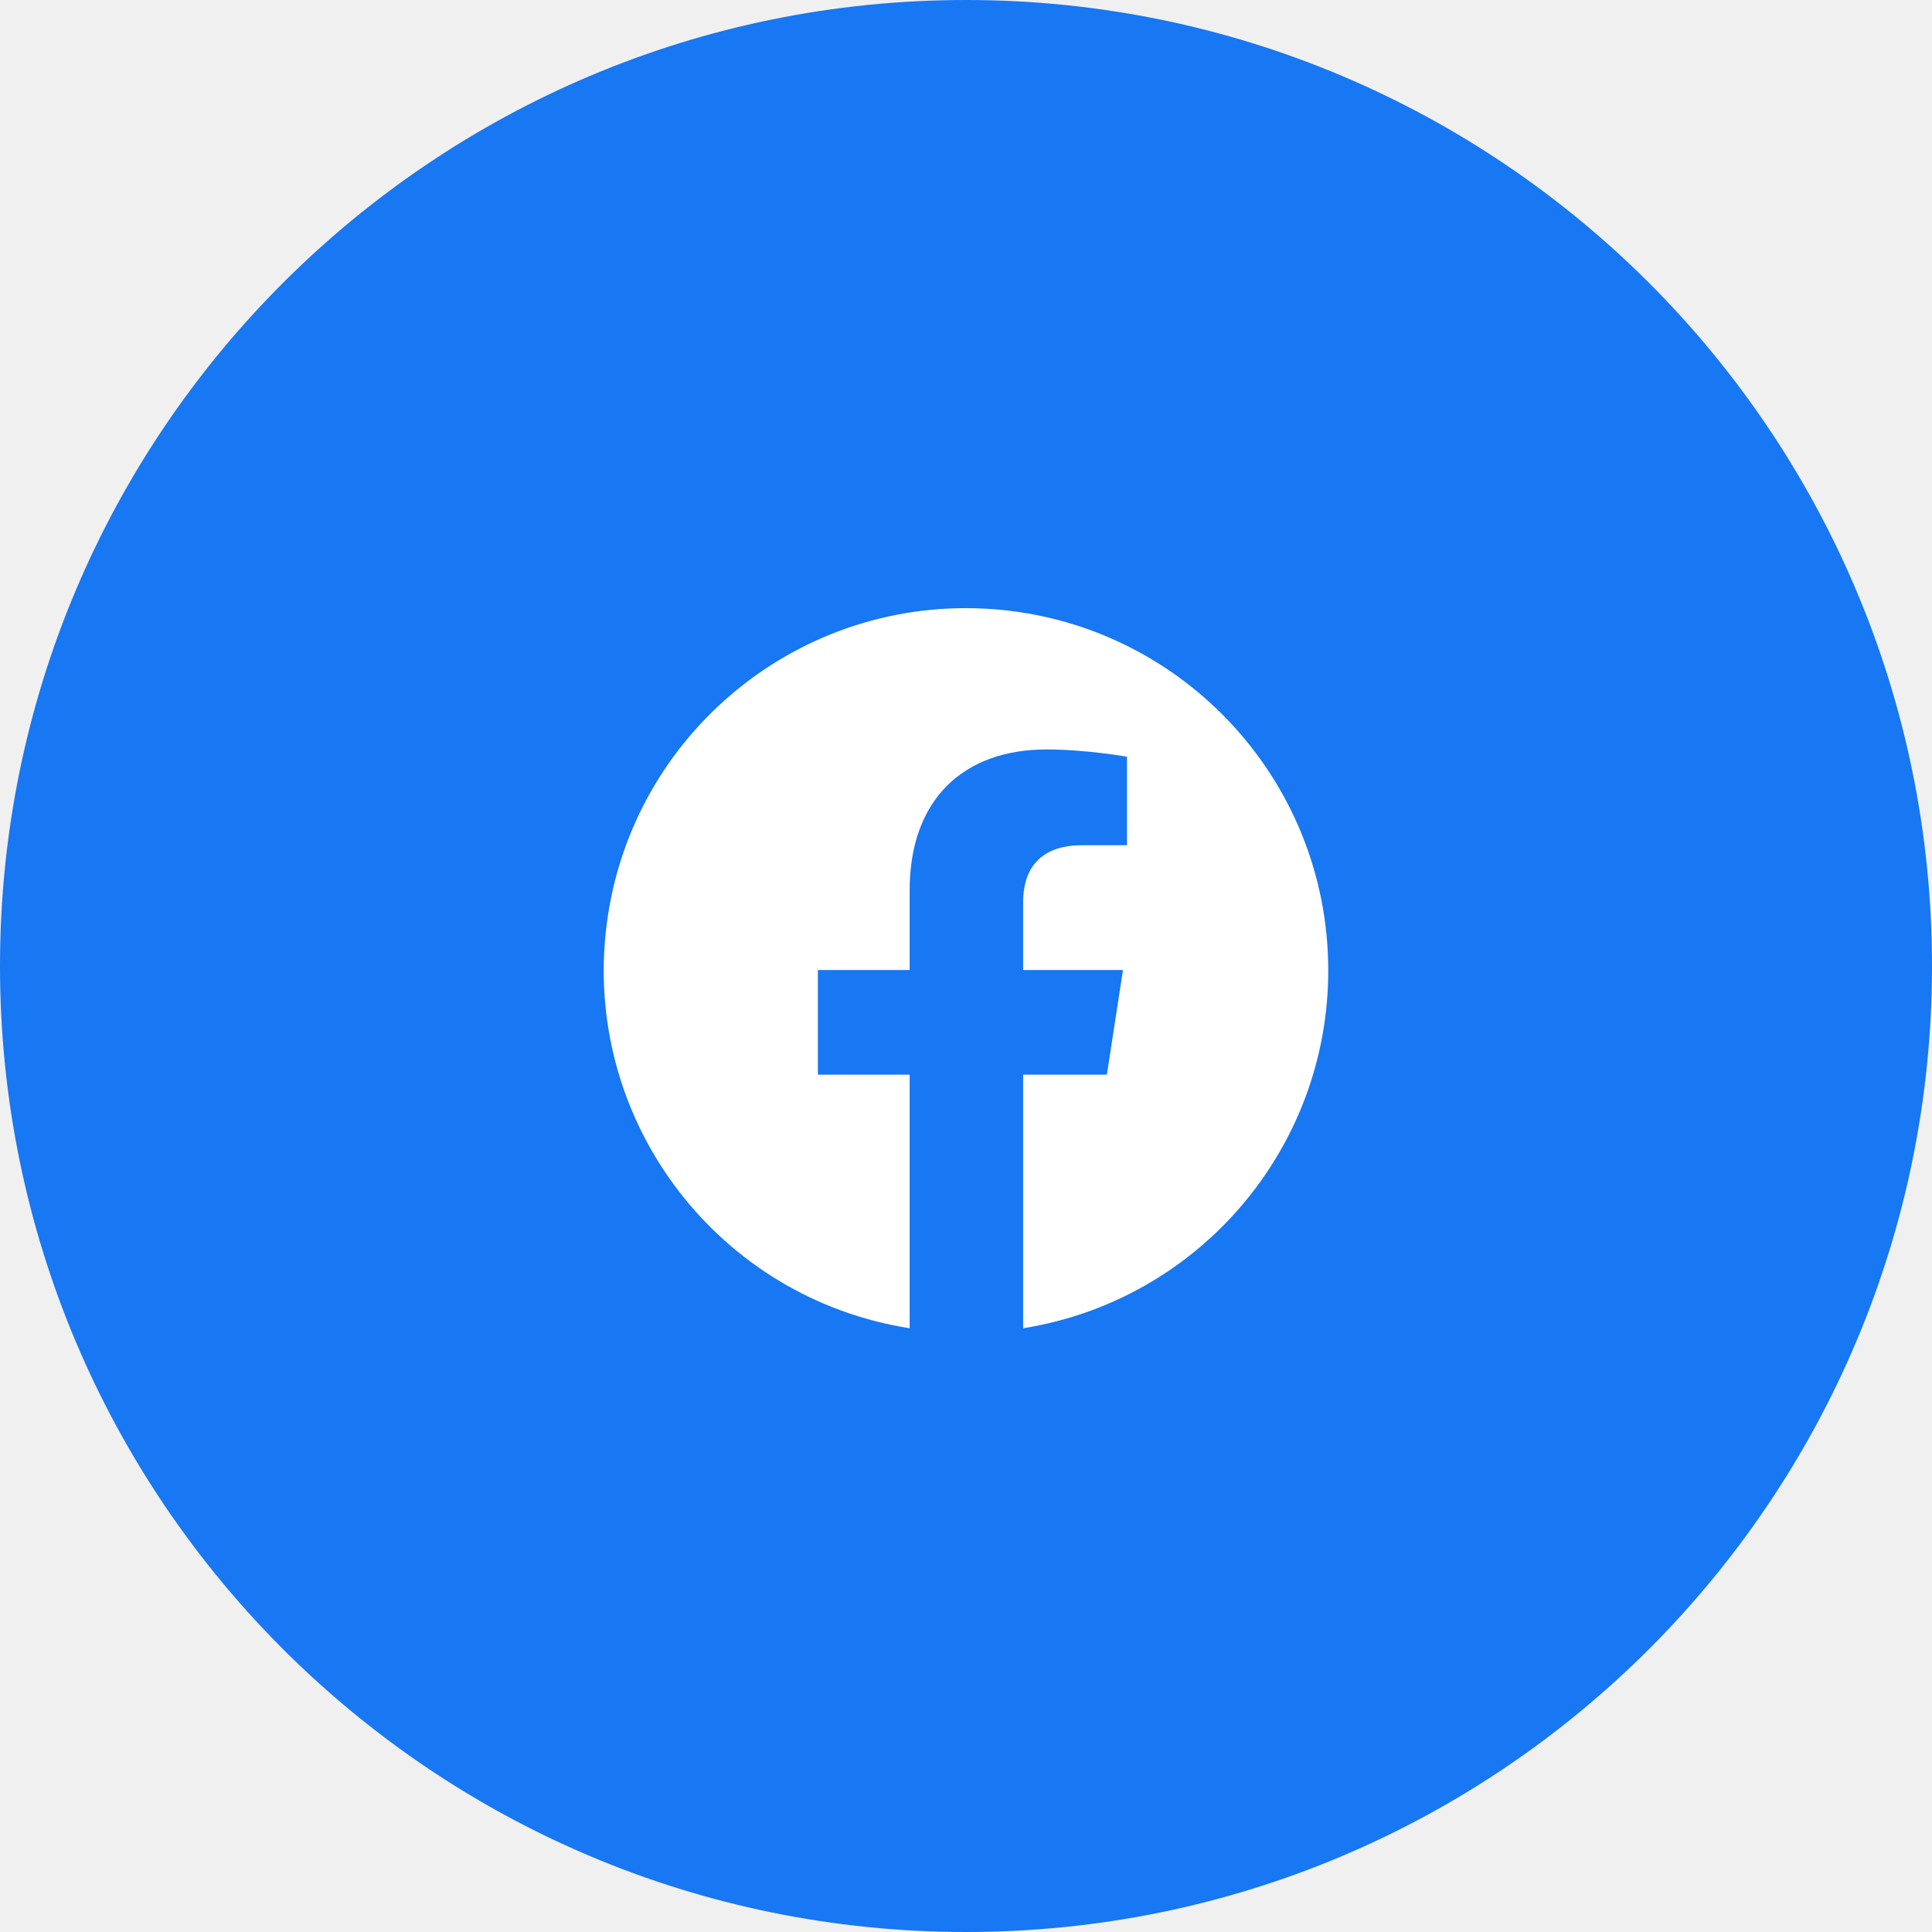
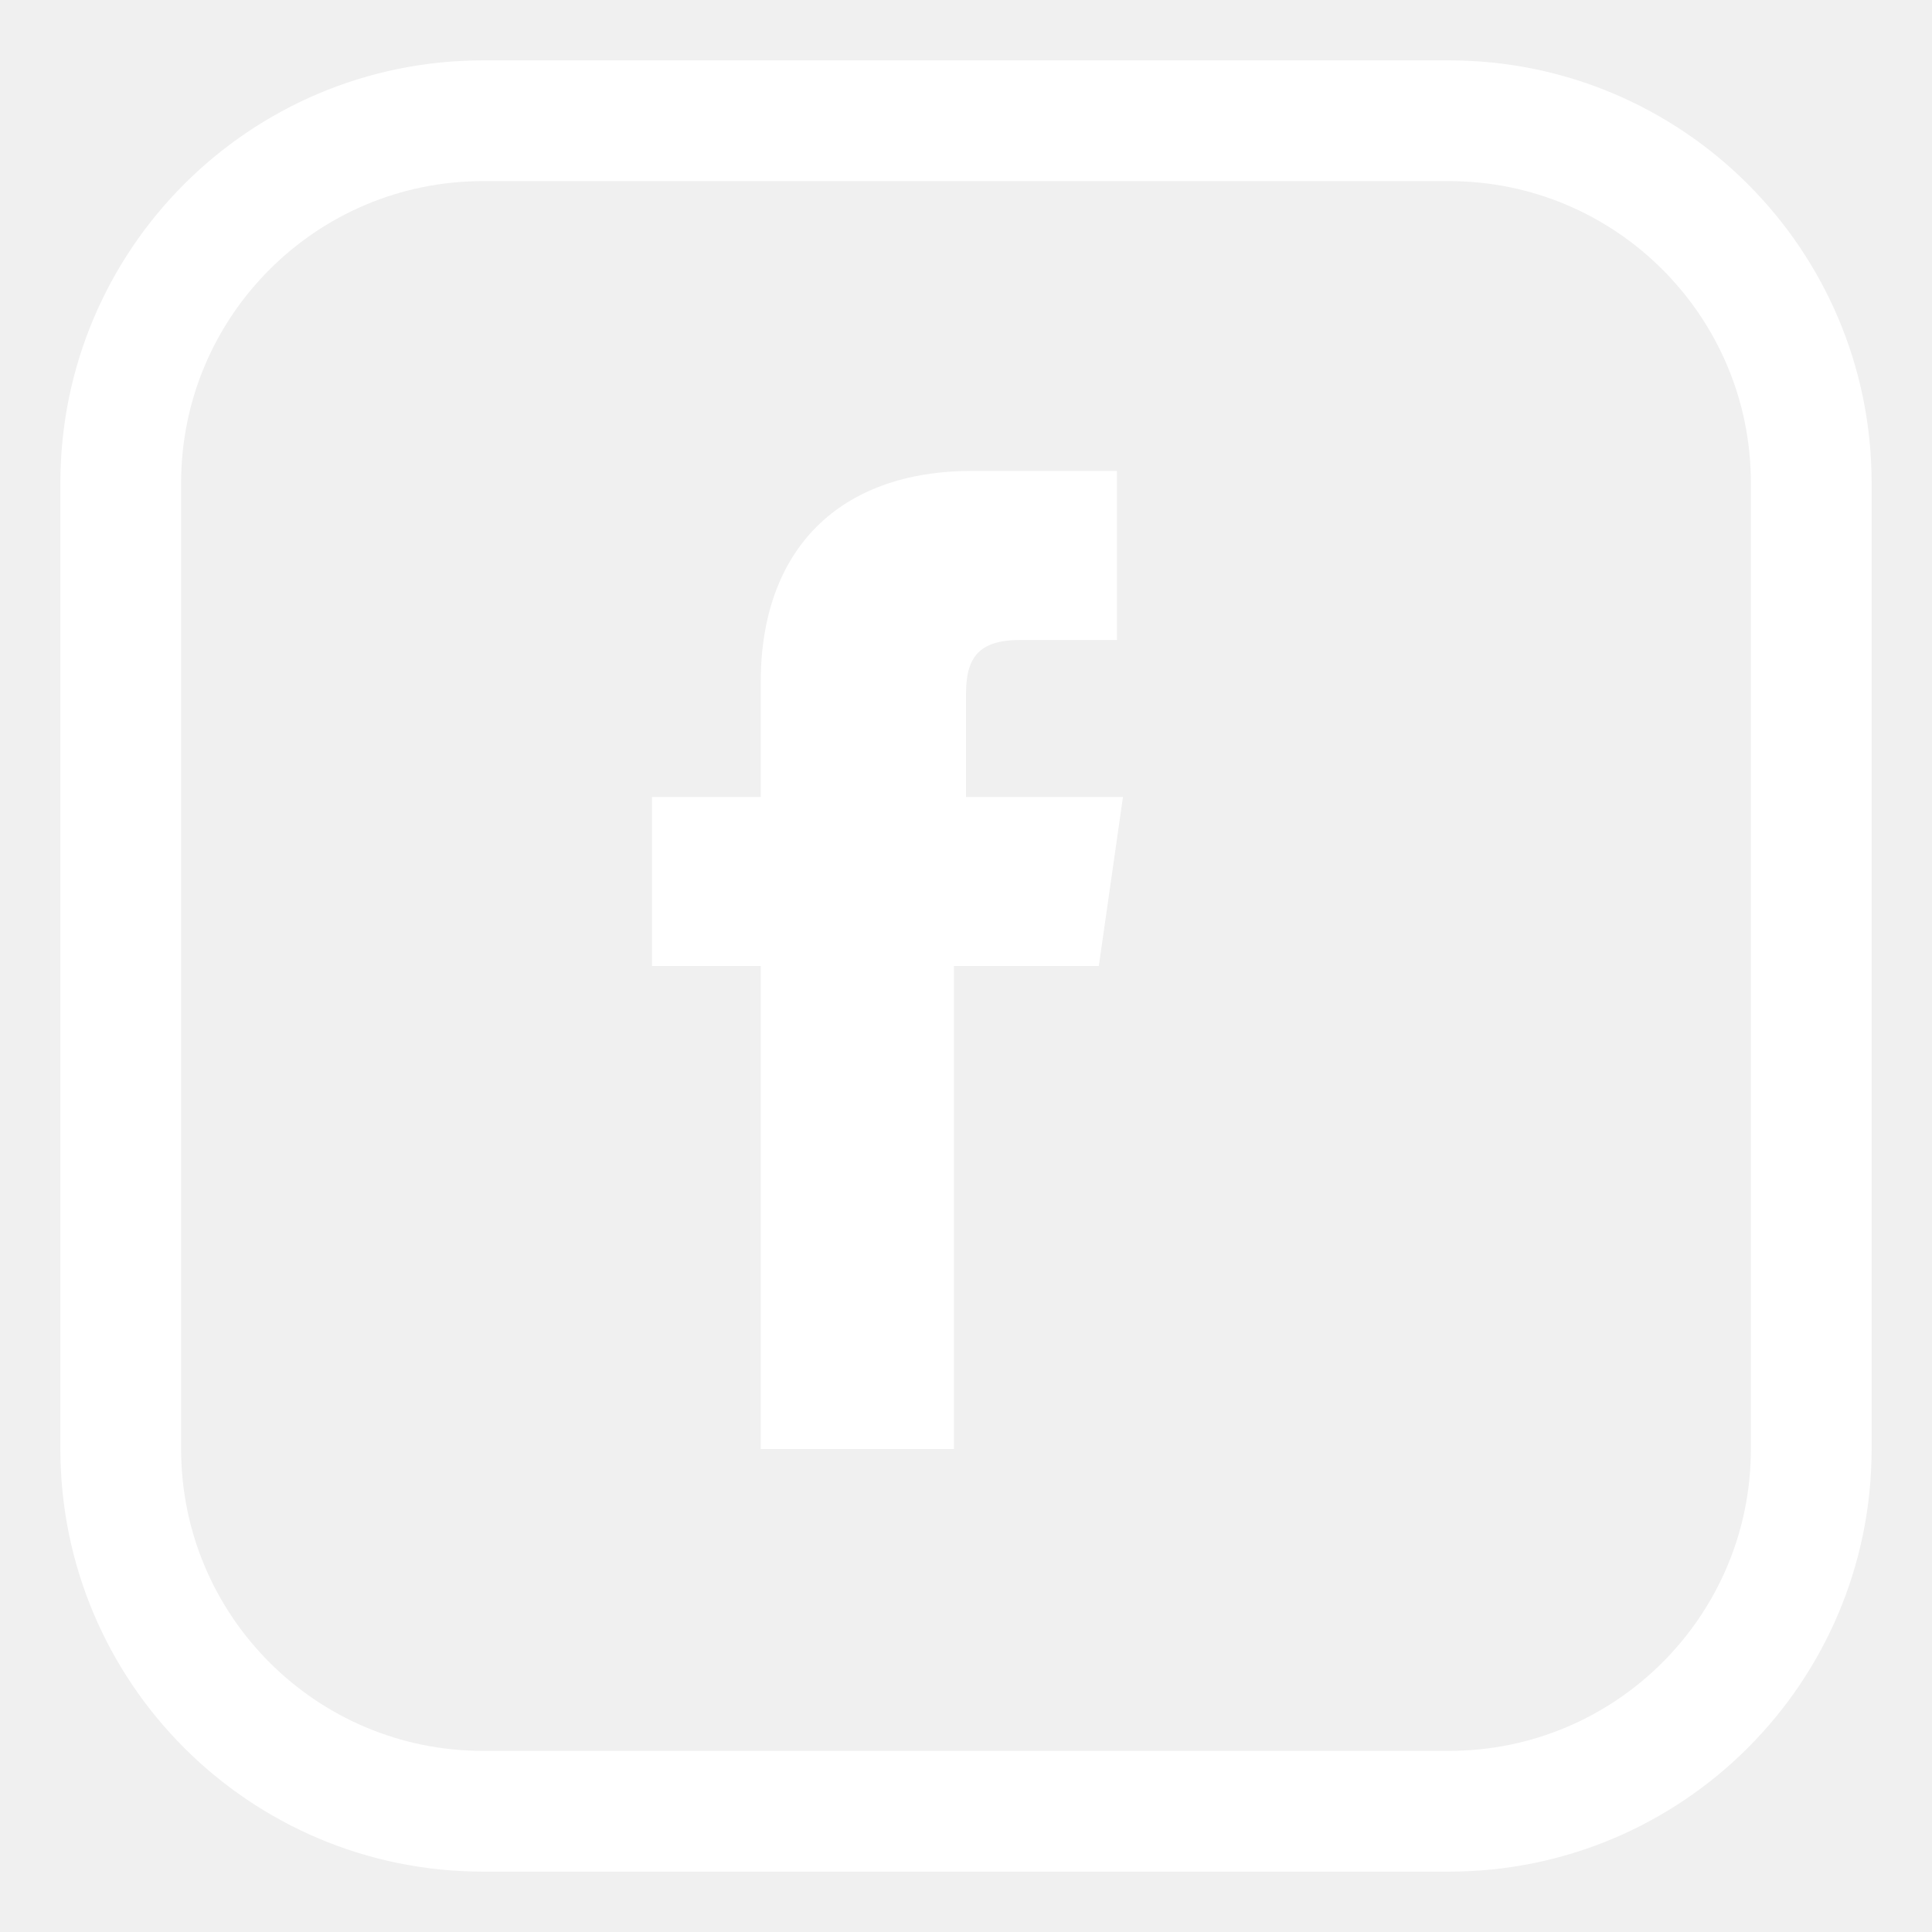
- <svg xmlns="http://www.w3.org/2000/svg" viewBox="0 0 24 24" width="40" height="40">
-   <circle cx="12" cy="12" r="12" fill="#1877f2" />
-   <path fill="#fff" d="M16.5 12.05A4.5 4.5 0 1 0 11.3 16.5v-3.15H10.16v-1.3H11.3v-.99c0-1.13.67-1.75 1.7-1.75.49 0 1 .09 1 .09v1.1h-.56c-.56 0-.73.34-.73.7v.85h1.24l-.2 1.3h-1.04v3.15a4.5 4.5 0 0 0 3.79-4.45z" />
+ <svg xmlns="http://www.w3.org/2000/svg" viewBox="0 0 32 32" width="32" height="32">
+   <rect x="2" y="2" width="28" height="28" rx="6" fill="none" stroke="#fff" stroke-width="2" />
+   <path fill="#fff" d="M18.2 16h-2.4v8h-3.2v-8H10.8v-2.8h1.8v-1.9c0-2.2 1.3-3.5 3.5-3.5h2.4v2.8h-1.6c-.7 0-.9.3-.9.9v1.7h2.6z" />
</svg>
